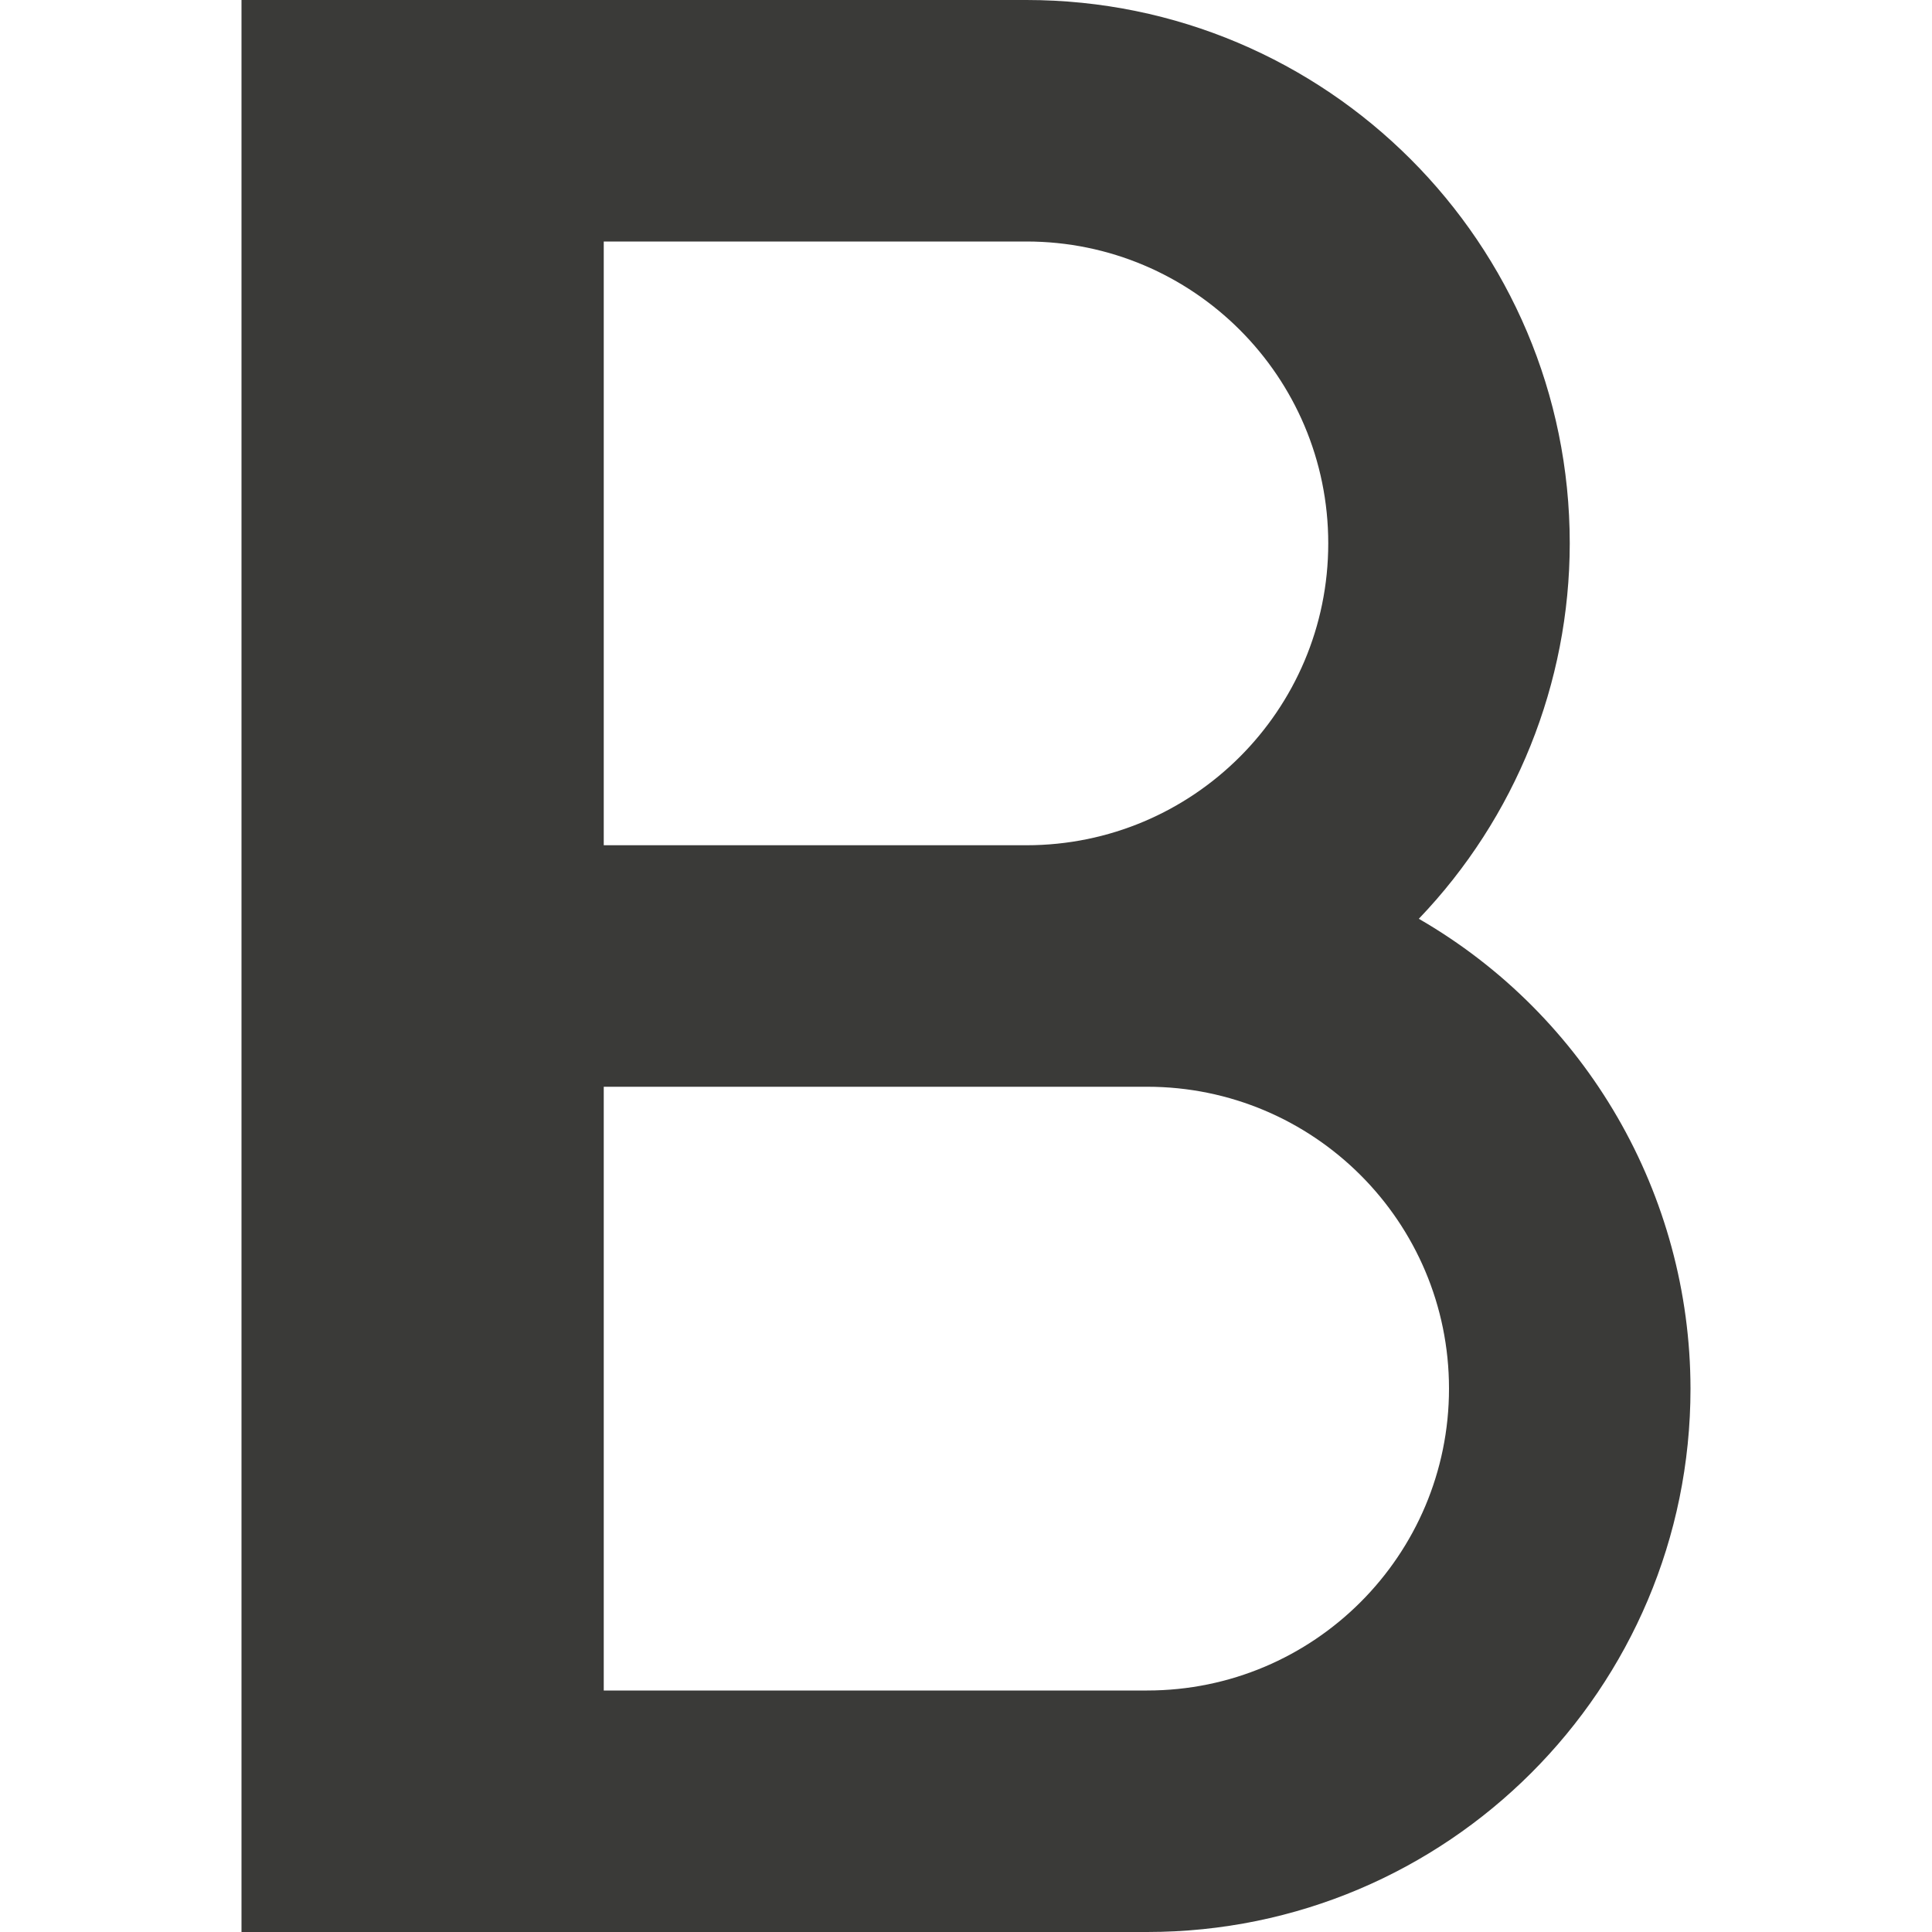
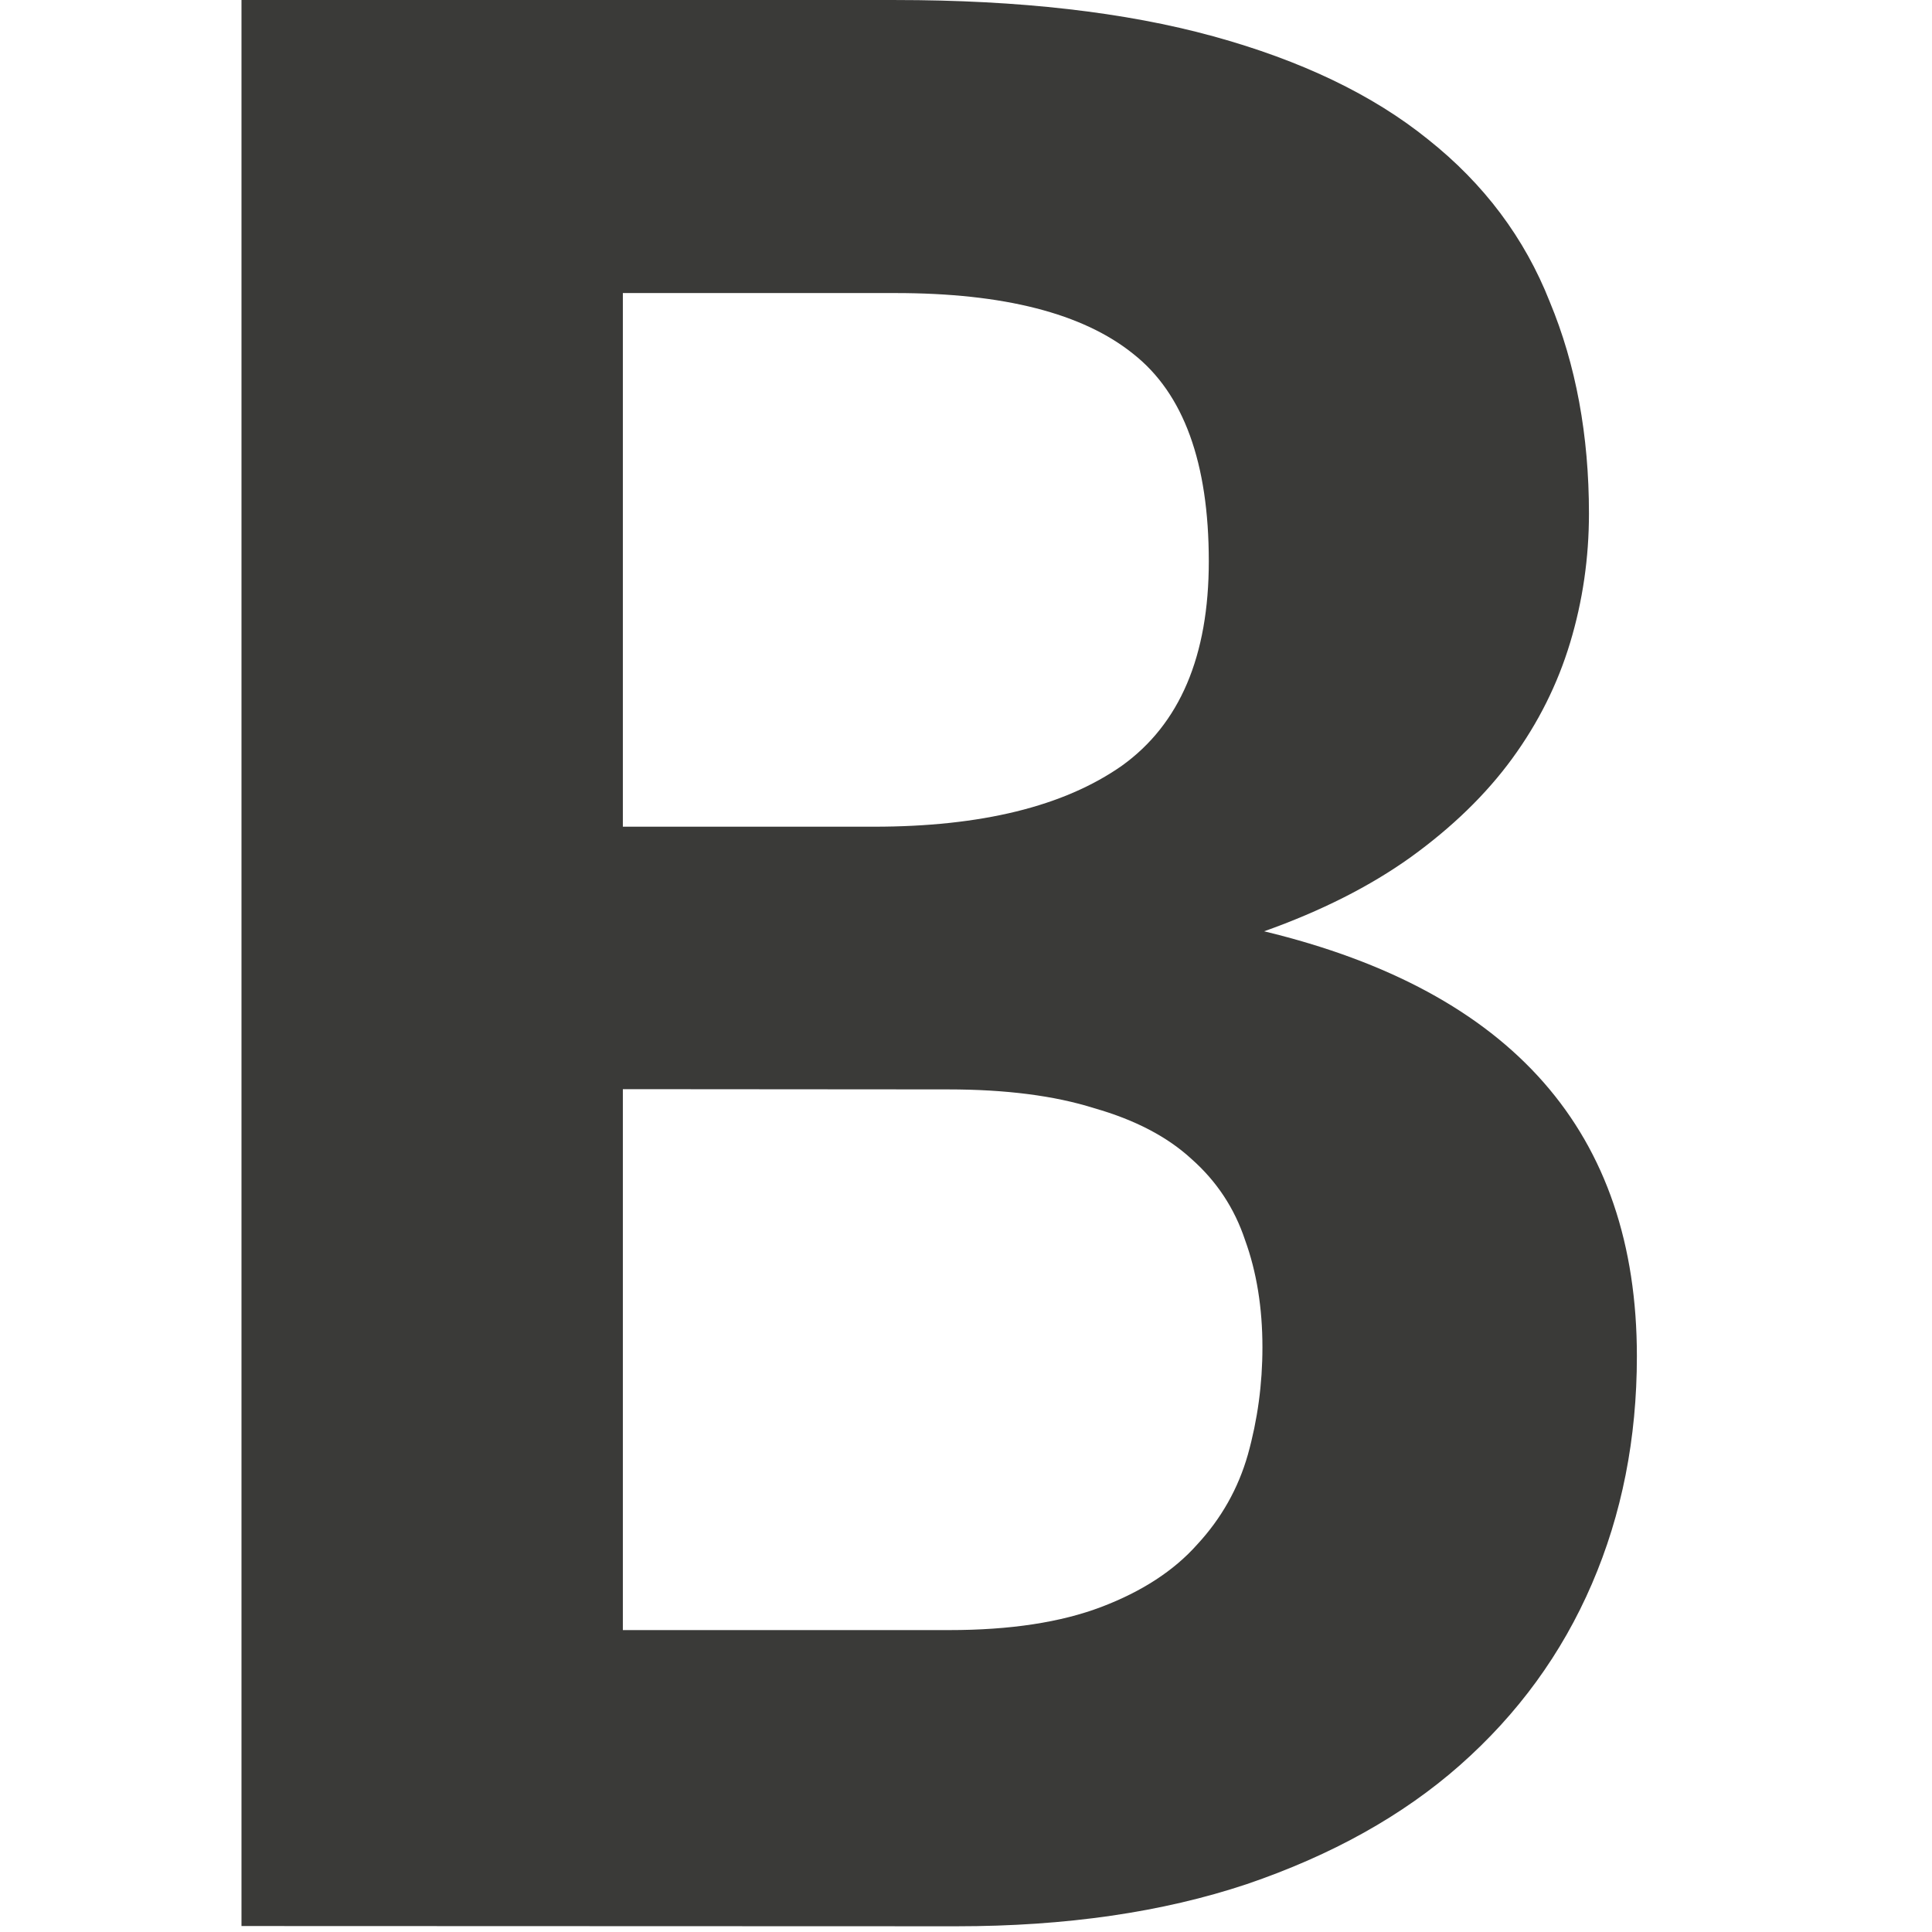
<svg xmlns="http://www.w3.org/2000/svg" viewBox="0 0 16 16">
-   <path d="m2 0v16h3 4.5a4.5 4.5 0 0 0 4.5-4.5 4.5 4.5 0 0 0 -2.25-3.891 4.5 4.5 0 0 0 1.25-3.109 4.5 4.5 0 0 0 -4.5-4.5h-3.5zm3 2h3.5a2.5 2.5 0 0 1 2.5 2.5 2.5 2.5 0 0 1 -2.5 2.5h-3.5zm0 7h4.5a2.5 2.5 0 0 1 2.5 2.5 2.5 2.5 0 0 1 -2.5 2.5h-4.5z" fill="#3a3a38" />
+   <path d="m1.36 15.998v-15.873h5.391q1.53 0 2.618.299 1.088.299 1.769.849.693.55 1.004 1.339.323.777.323 1.745 0 .55-.155 1.064-.155.514-.478.956-.323.442-.837.813-.502.359-1.207.61 3.072.741 3.072 3.502 0 1.016-.371 1.877-.371.861-1.088 1.494-.705.622-1.757.98-1.04.347-2.39.347zm3.143-6.897v4.458h2.689q.753 0 1.255-.191.502-.191.789-.514.299-.323.418-.741.12-.43.12-.884 0-.49-.143-.884-.131-.394-.442-.669-.299-.275-.801-.418-.49-.155-1.207-.155zm0-2.163h2.068q1.327 0 2.044-.502.717-.514.717-1.685 0-1.219-.622-1.709-.622-.502-1.96-.502h-2.247z" fill="#3a3a38" transform="matrix(1.004877 0 0 1.004877 .633247 -.125424)" />
</svg>
